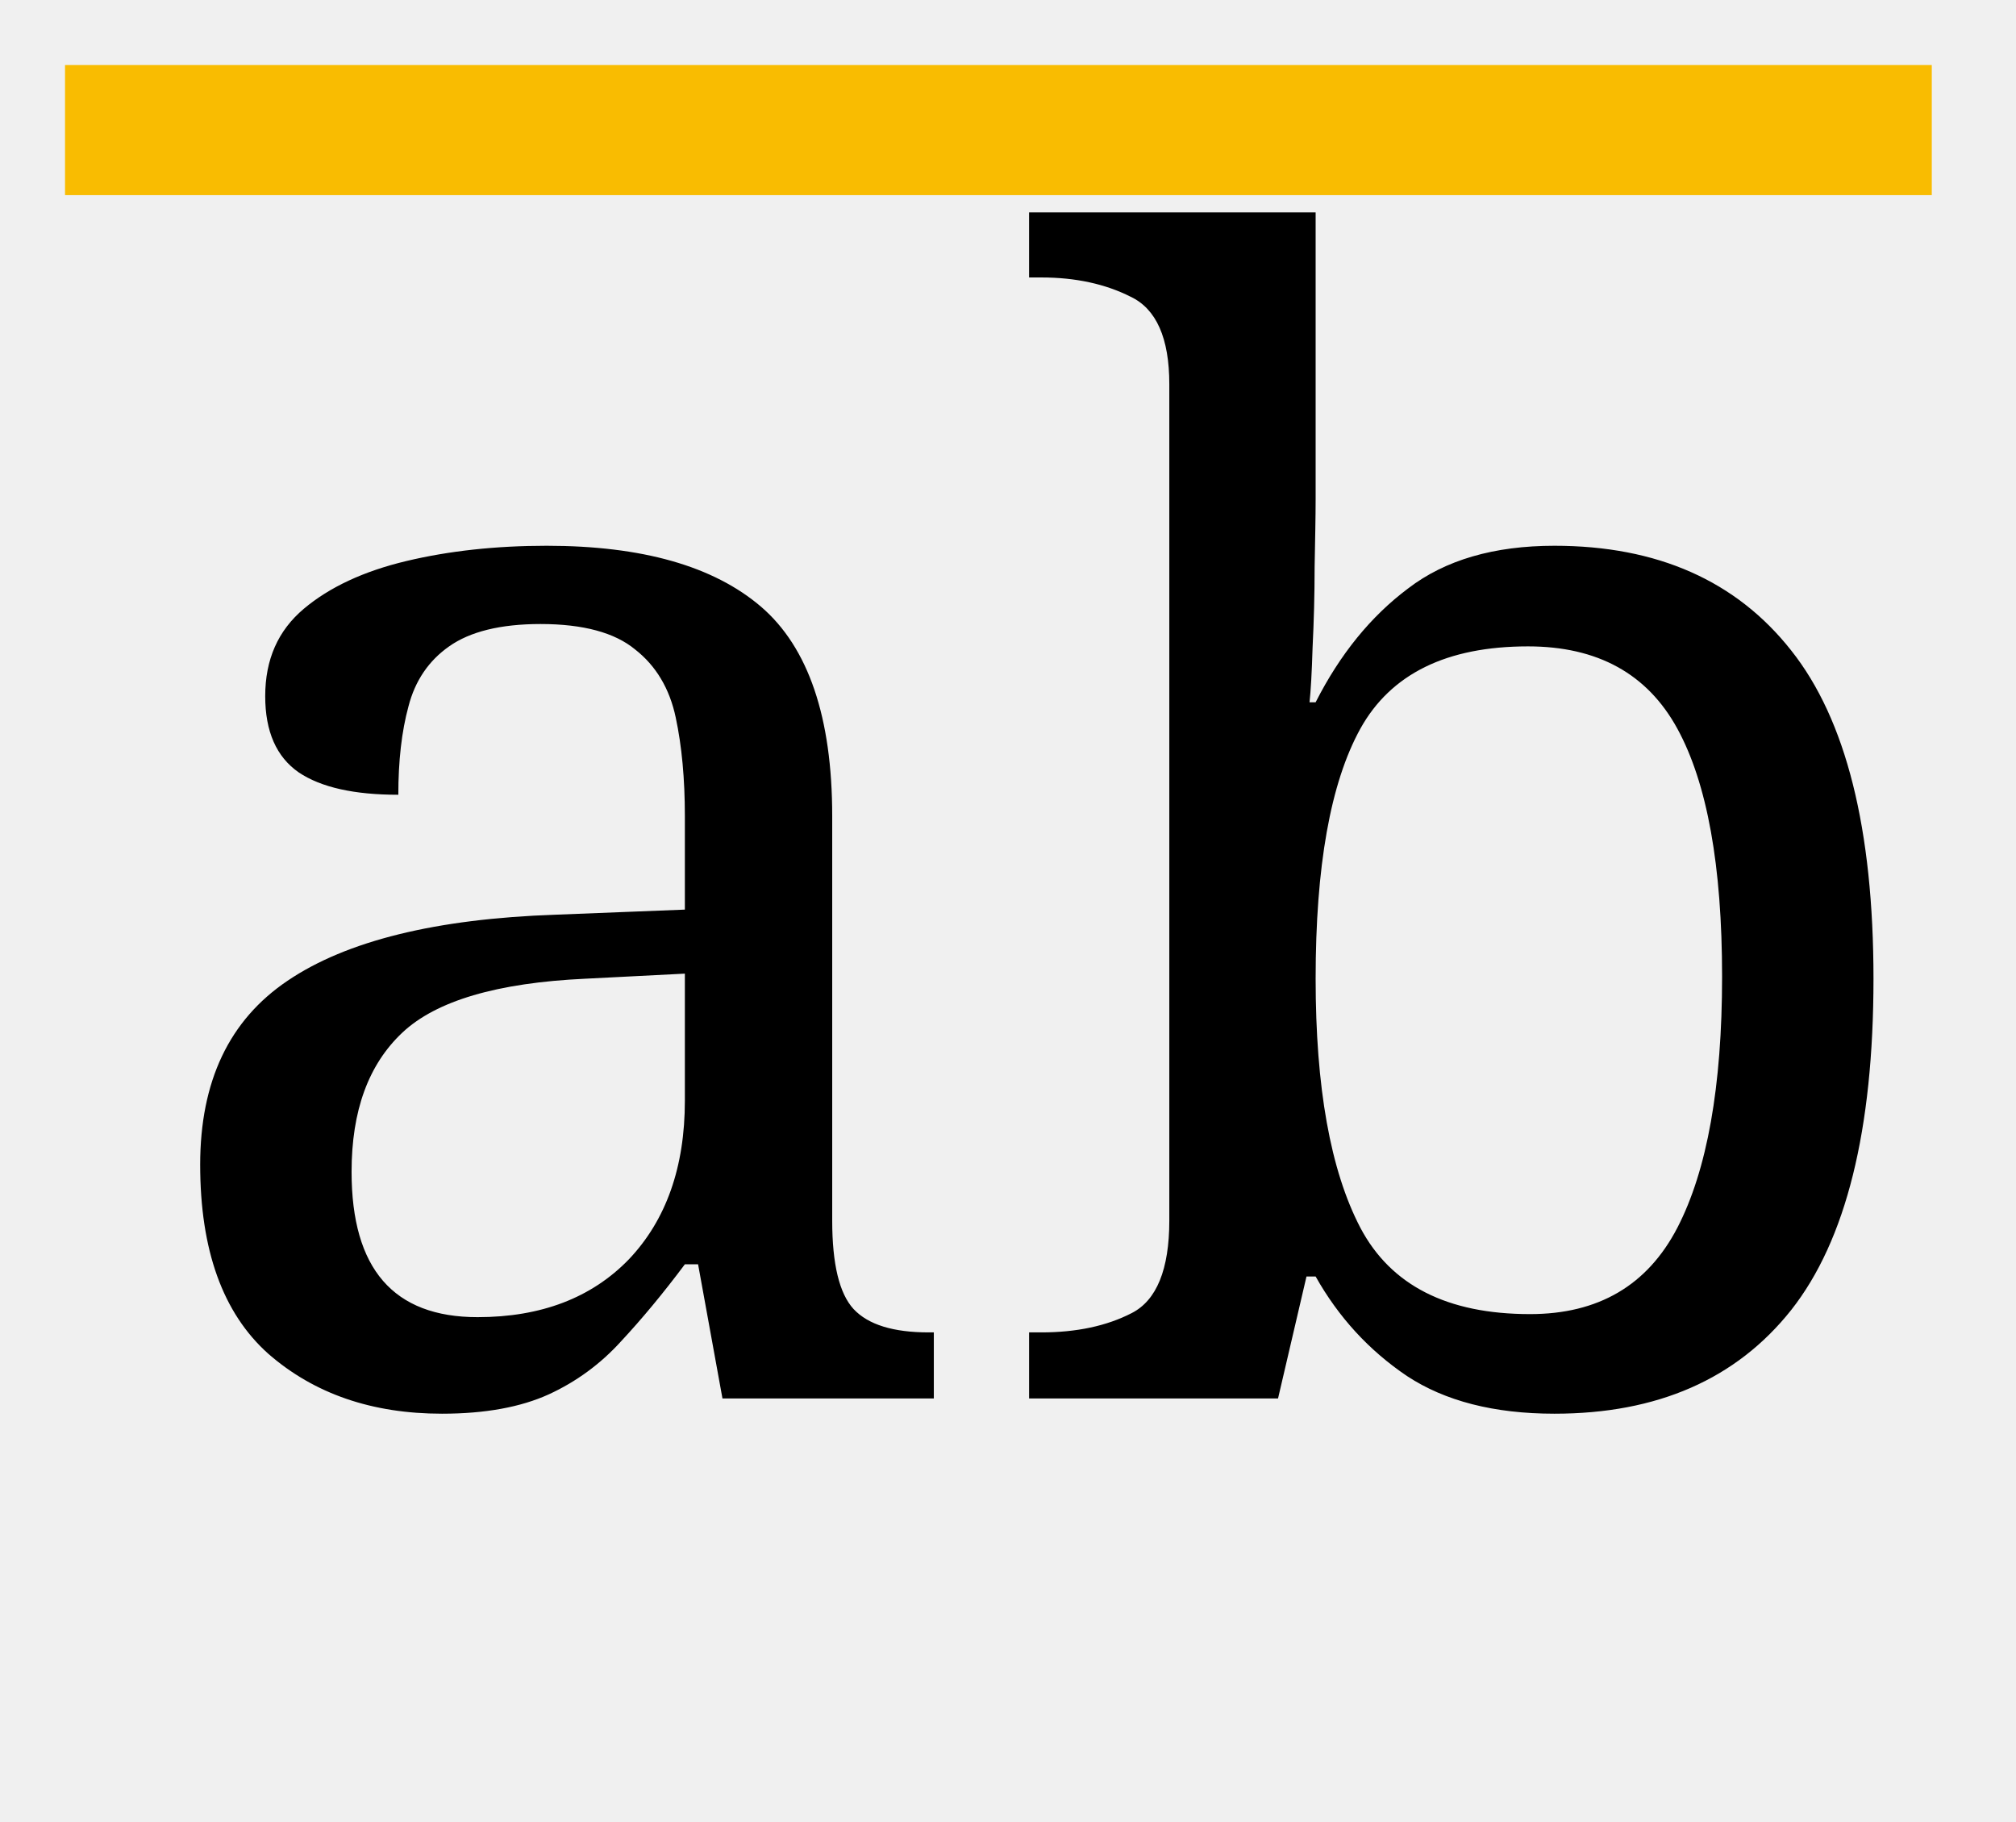
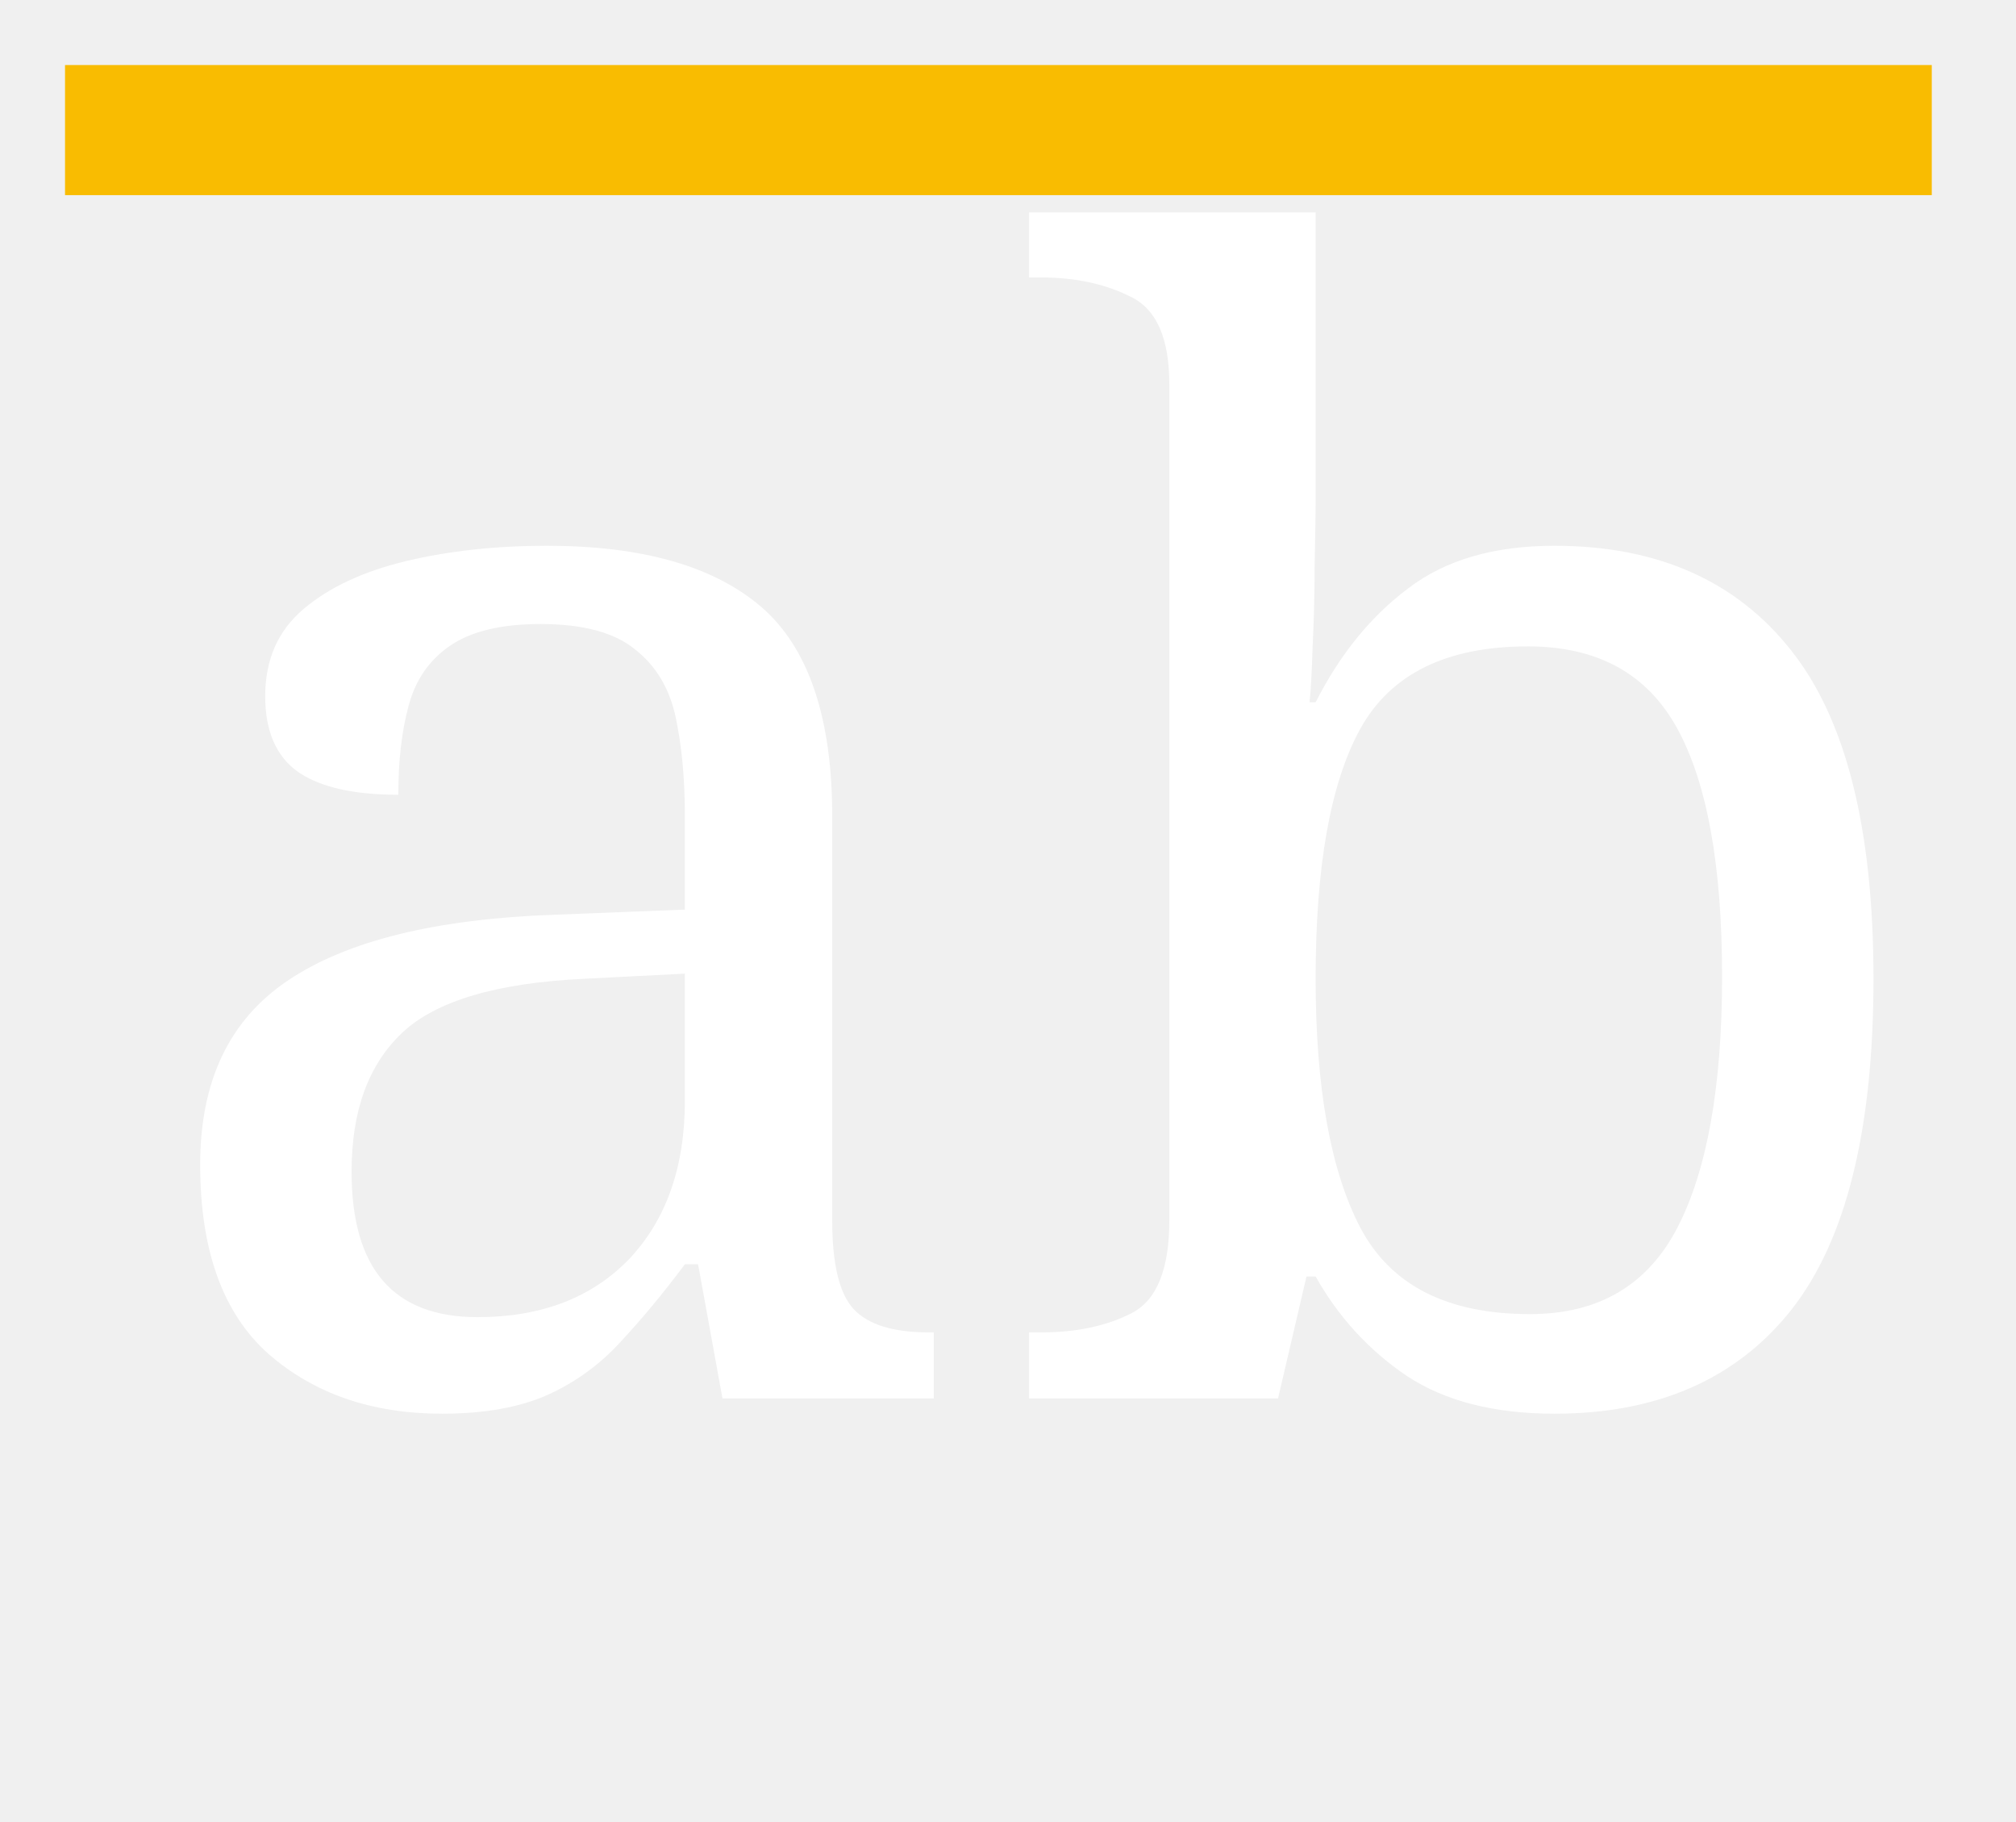
<svg xmlns="http://www.w3.org/2000/svg" width="31" height="28">
-   <text fill="#000000" font-family="serif" font-size="24" id="svg_1" stroke="#000000" stroke-width="0" text-anchor="middle" text-decoration="0" x="16" xml:space="preserve" y="21.5">ab</text>
+   <text fill="#ffffff" font-family="serif" font-size="24" id="svg_1" stroke="#ffffff" stroke-width="0" text-anchor="middle" text-decoration="0" x="16" xml:space="preserve" y="21.5">ab</text>
  <line fill="none" id="svg_2" stroke="#f9bc01" stroke-width="2" x1="1" x2="29.705" y1="2" y2="2" />
</svg>
